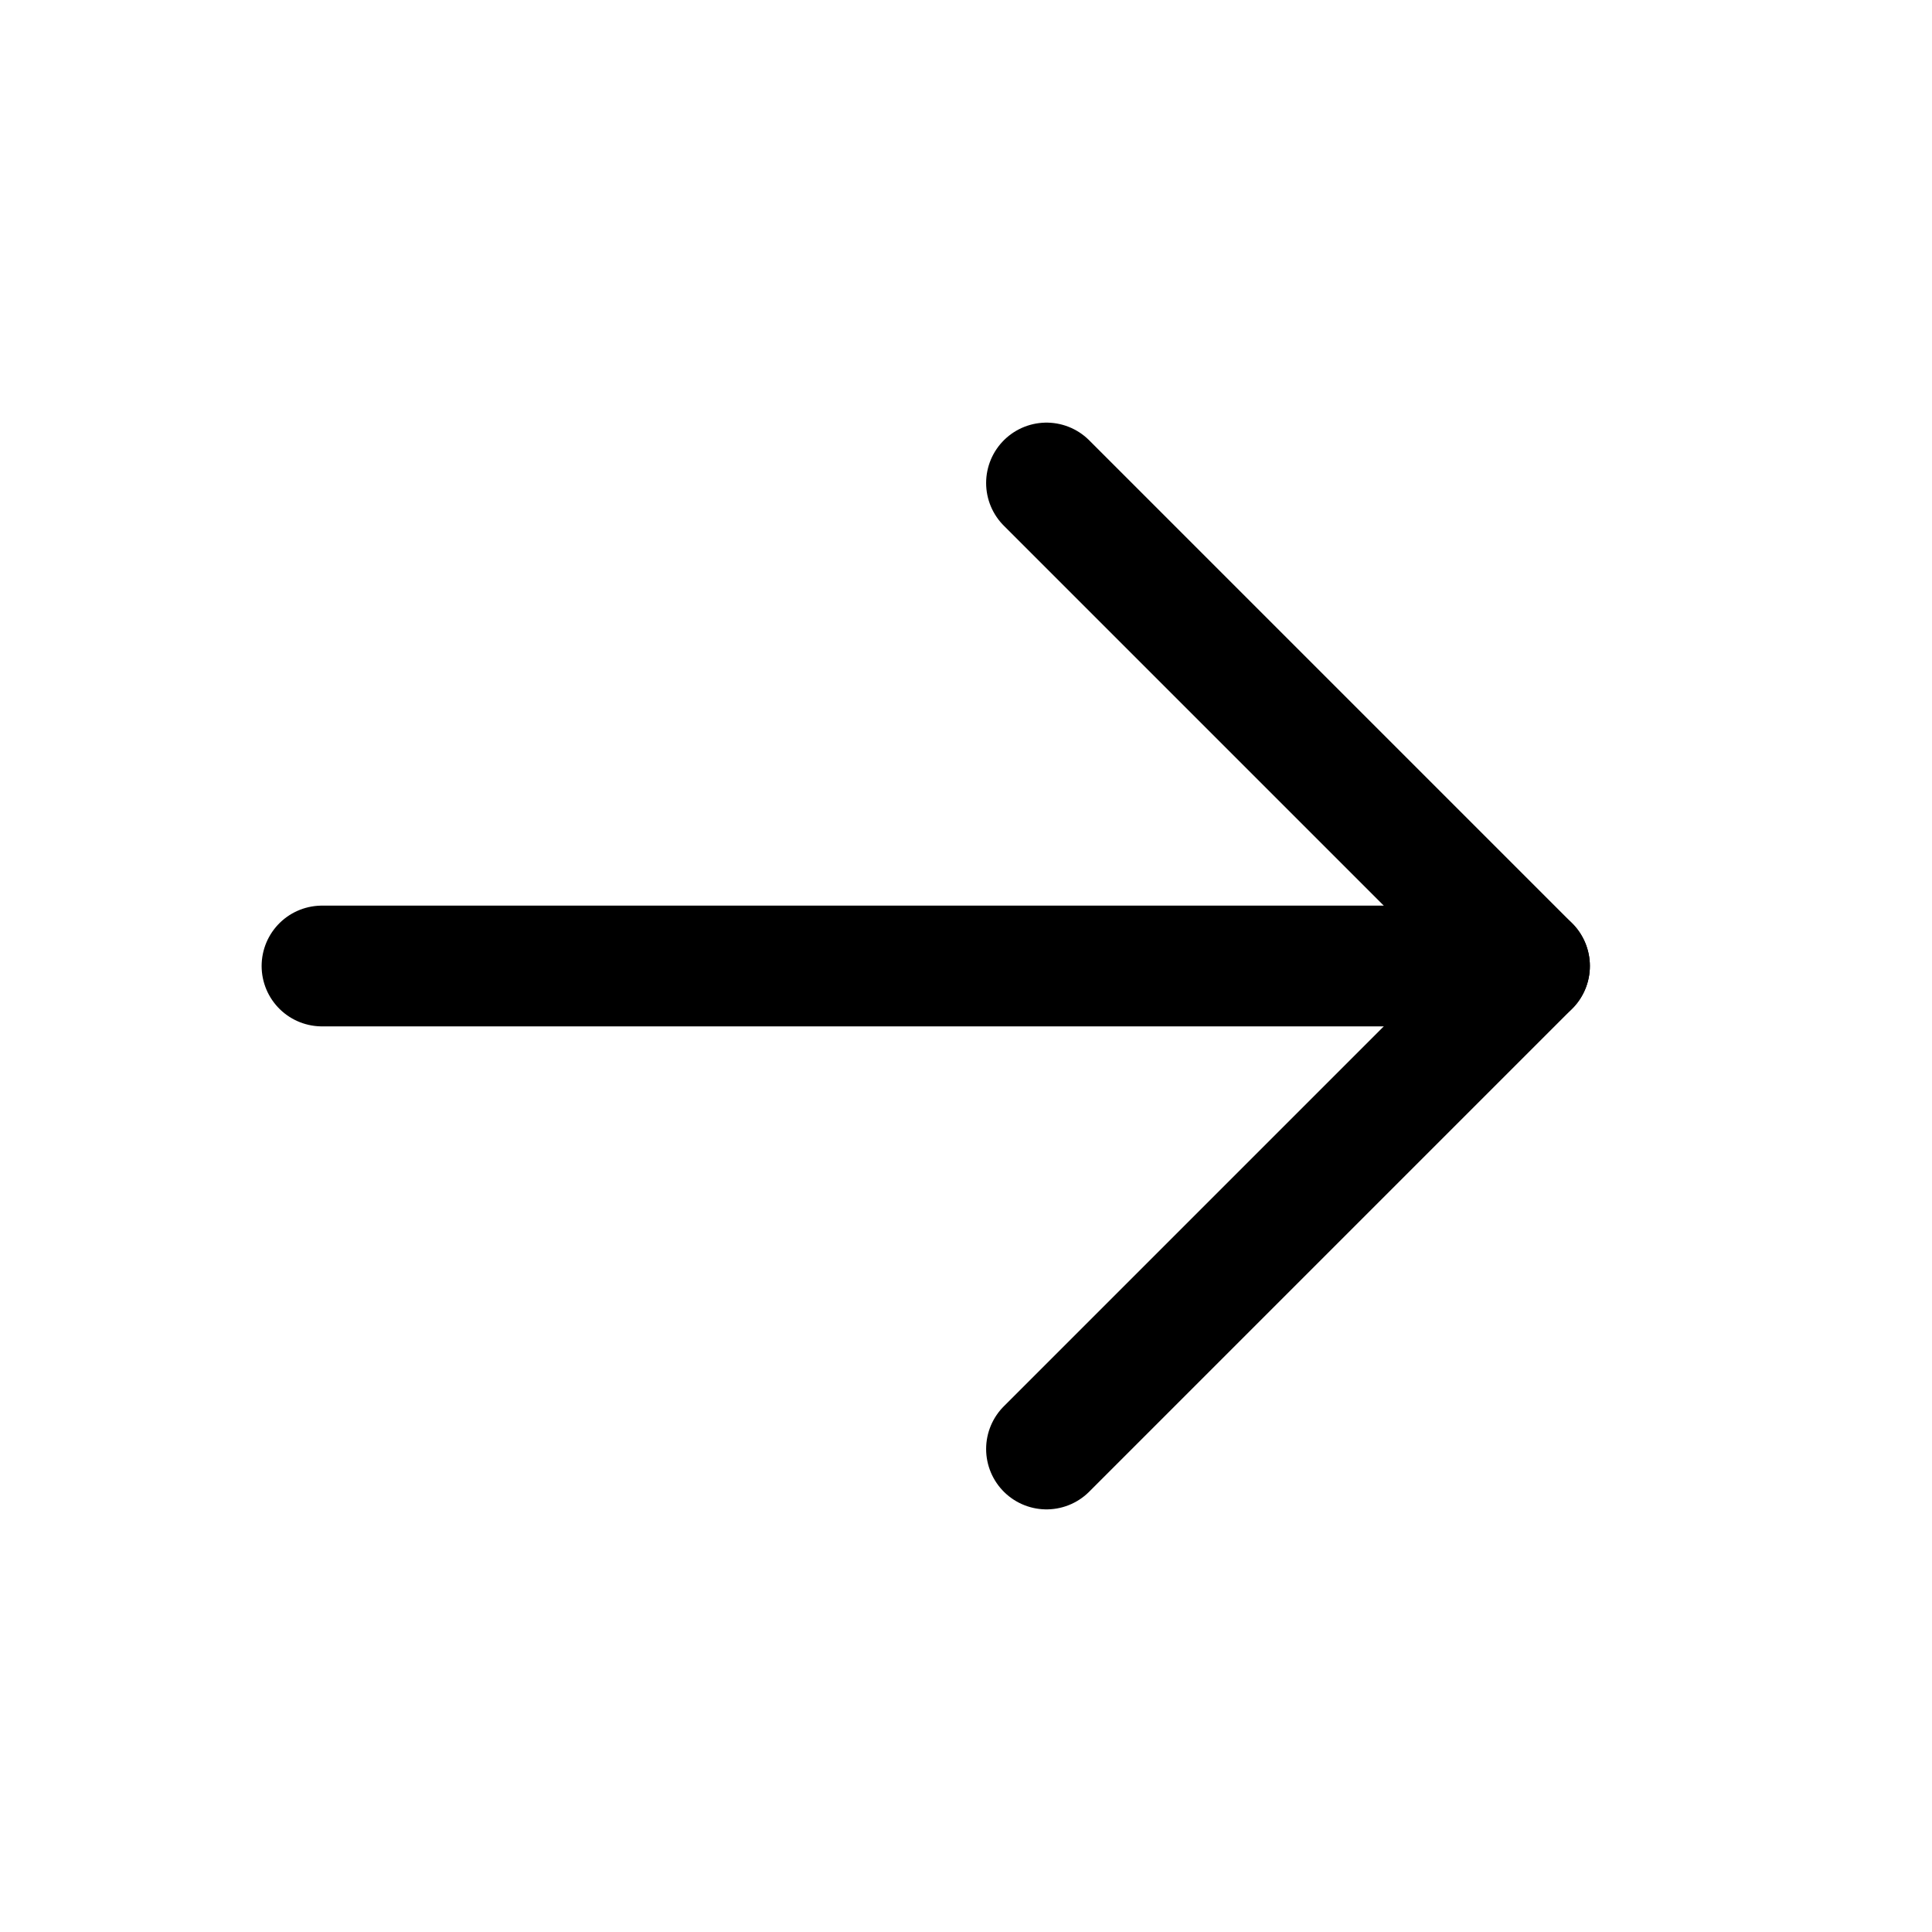
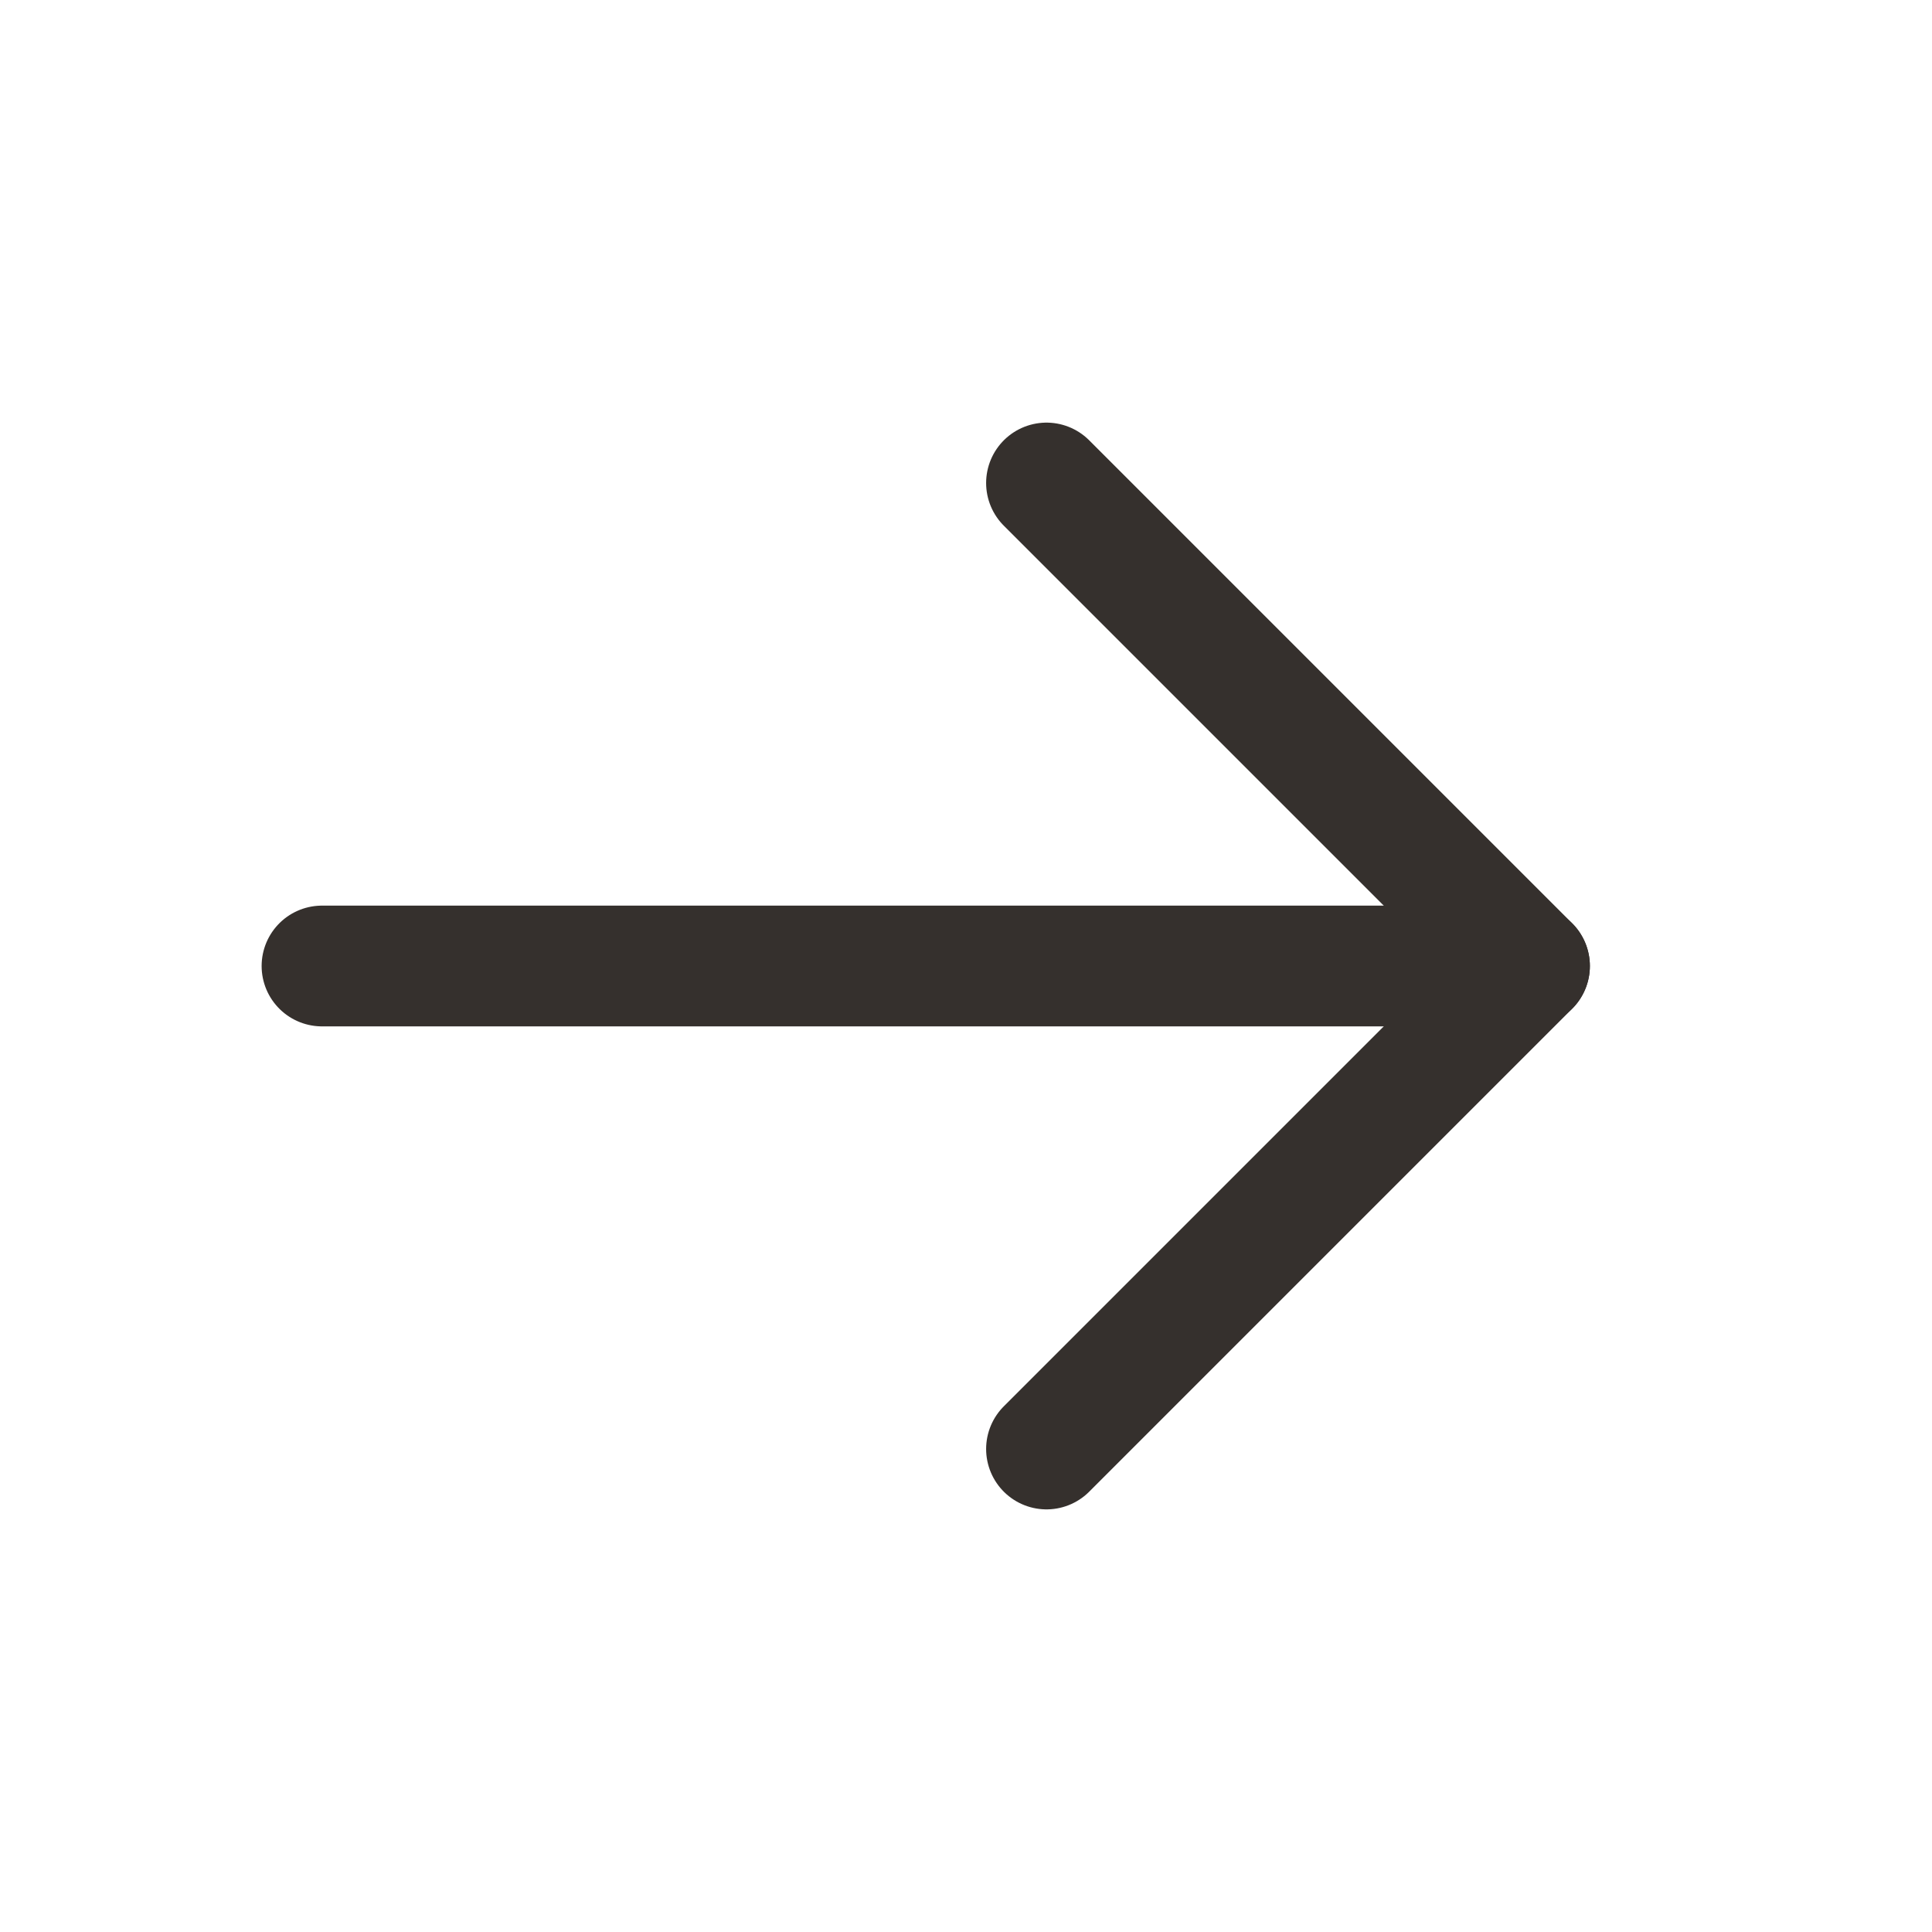
- <svg xmlns="http://www.w3.org/2000/svg" viewBox="0 0 24 24" fill="none" stroke="currentColor" stroke-width="1.5" stroke-linecap="round" stroke-linejoin="round">
+ <svg xmlns="http://www.w3.org/2000/svg" viewBox="0 0 24 24" fill="none" stroke="#35302D" stroke-width="1.5" stroke-linecap="round" stroke-linejoin="round">
  <line x1="4" y1="12" x2="19" y2="12" />
  <polyline points="13 6 19 12 13 18" />
</svg>
